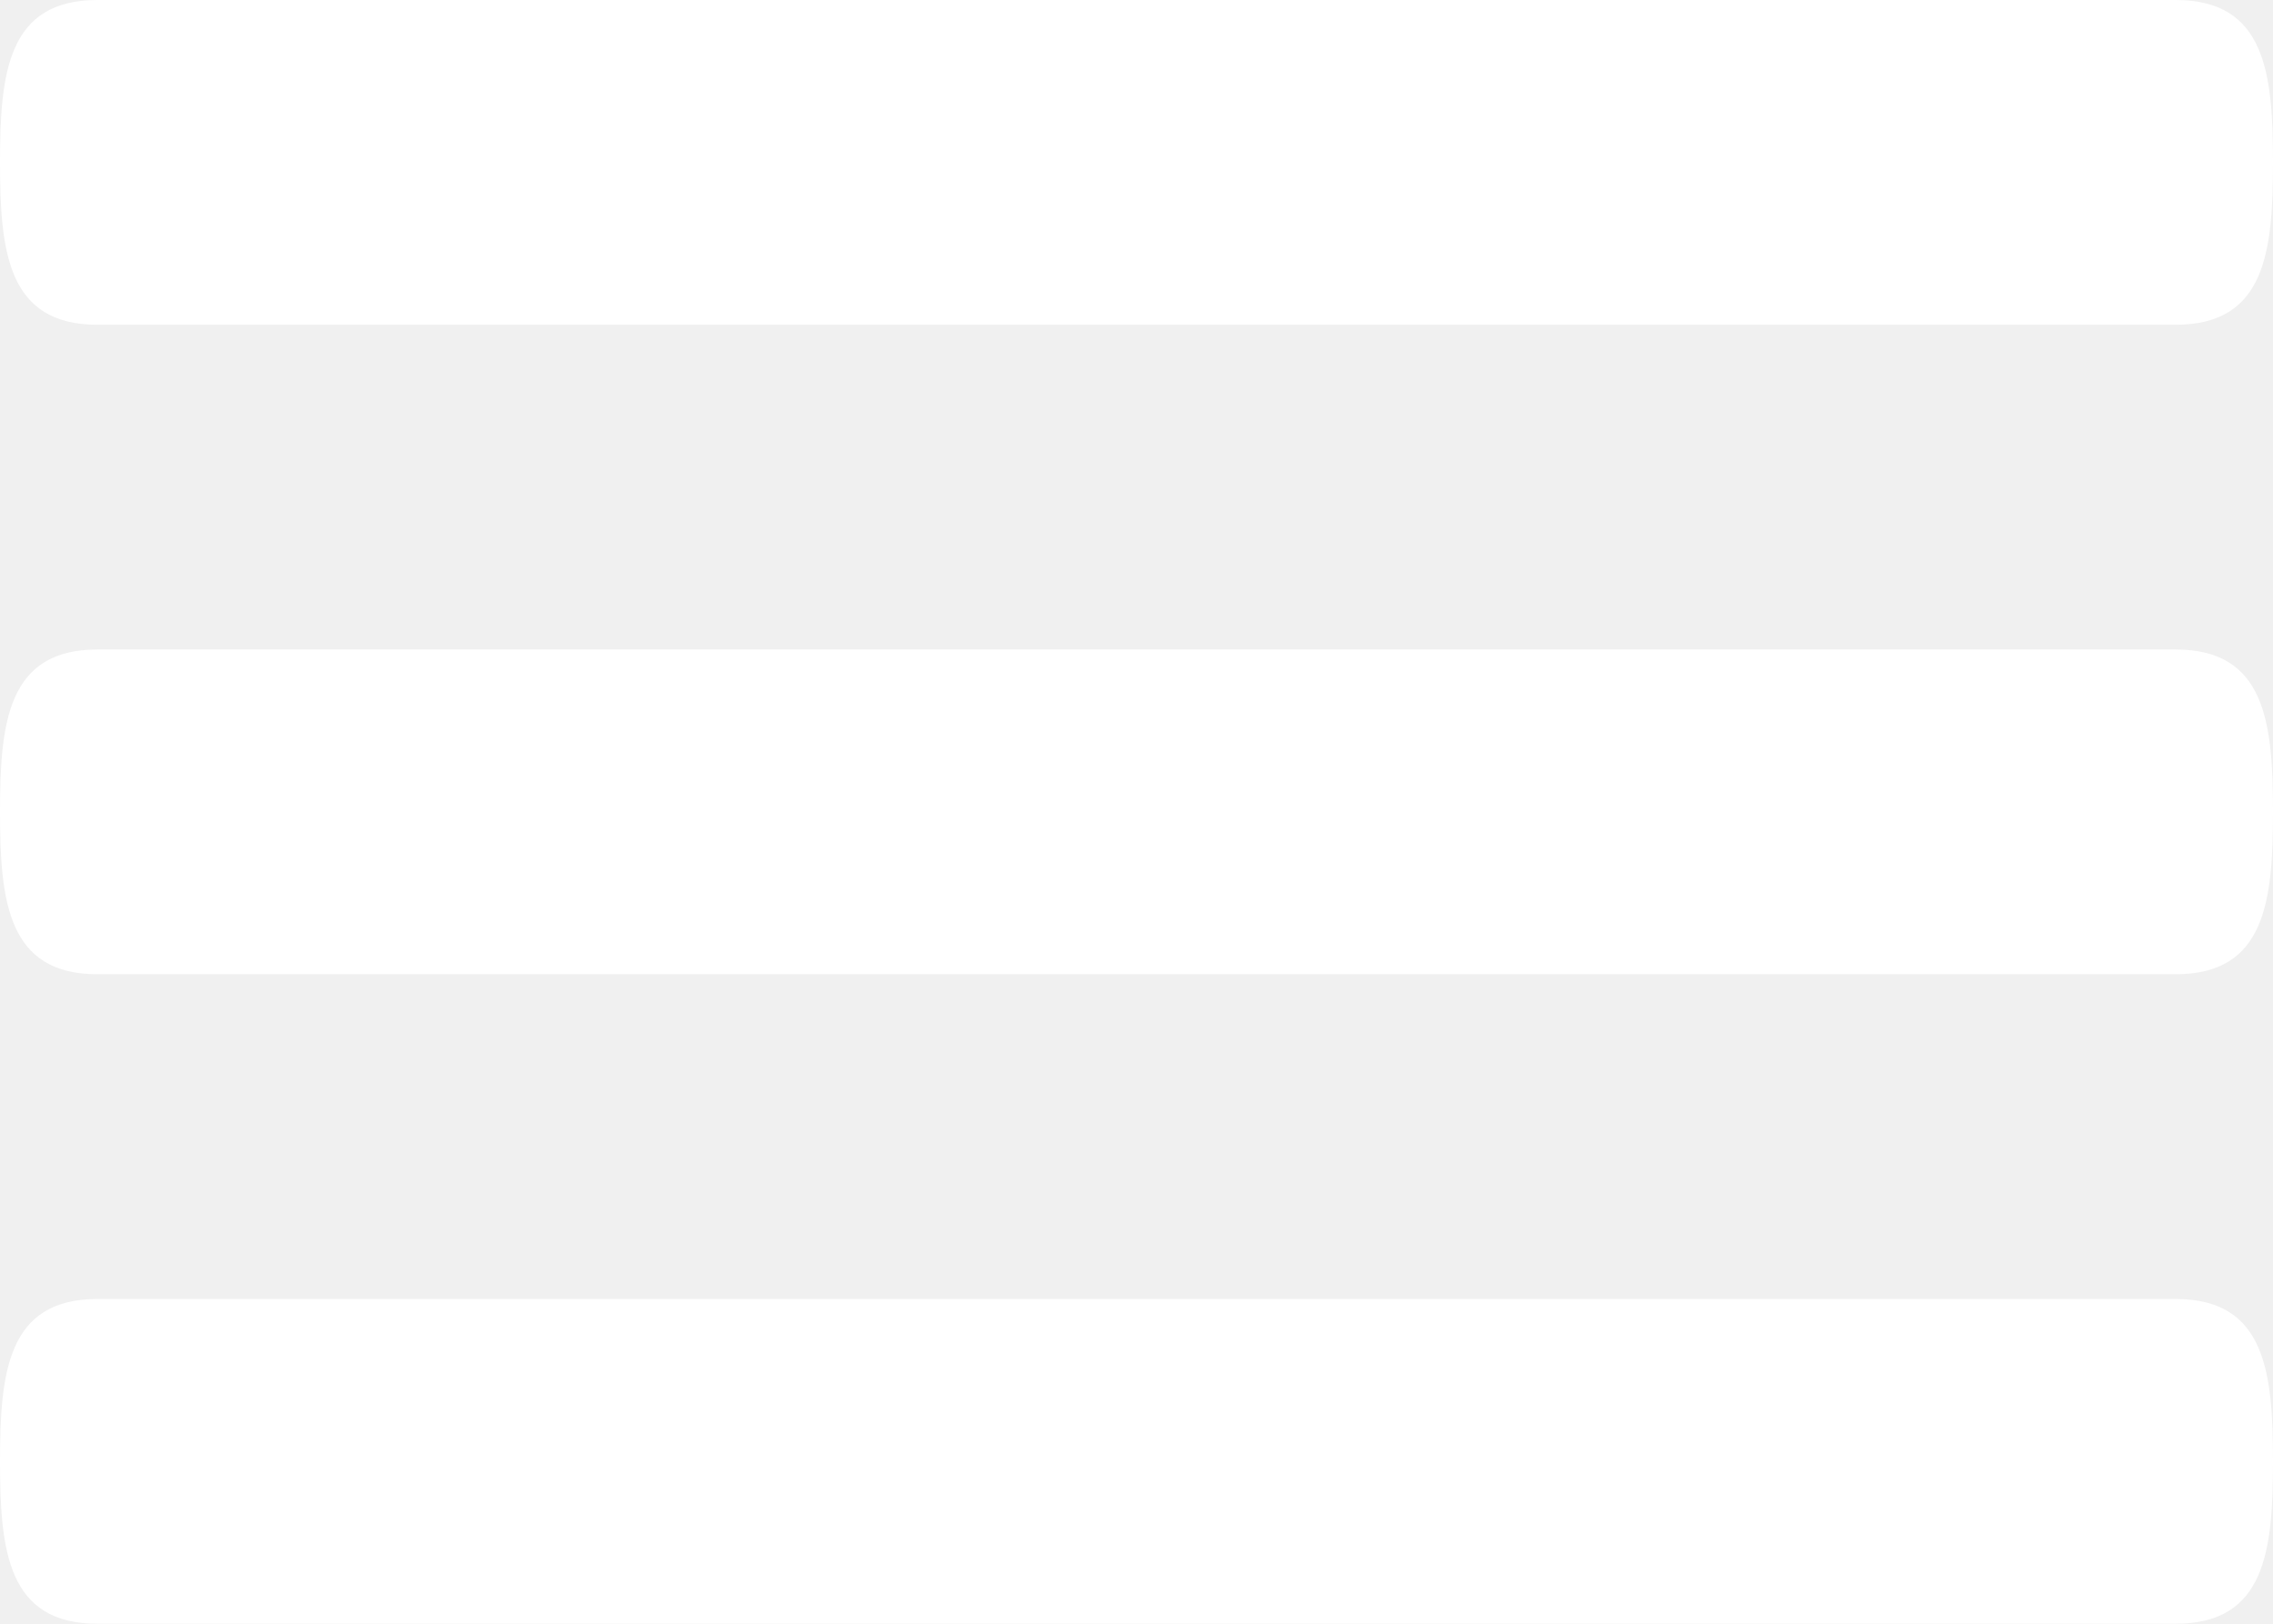
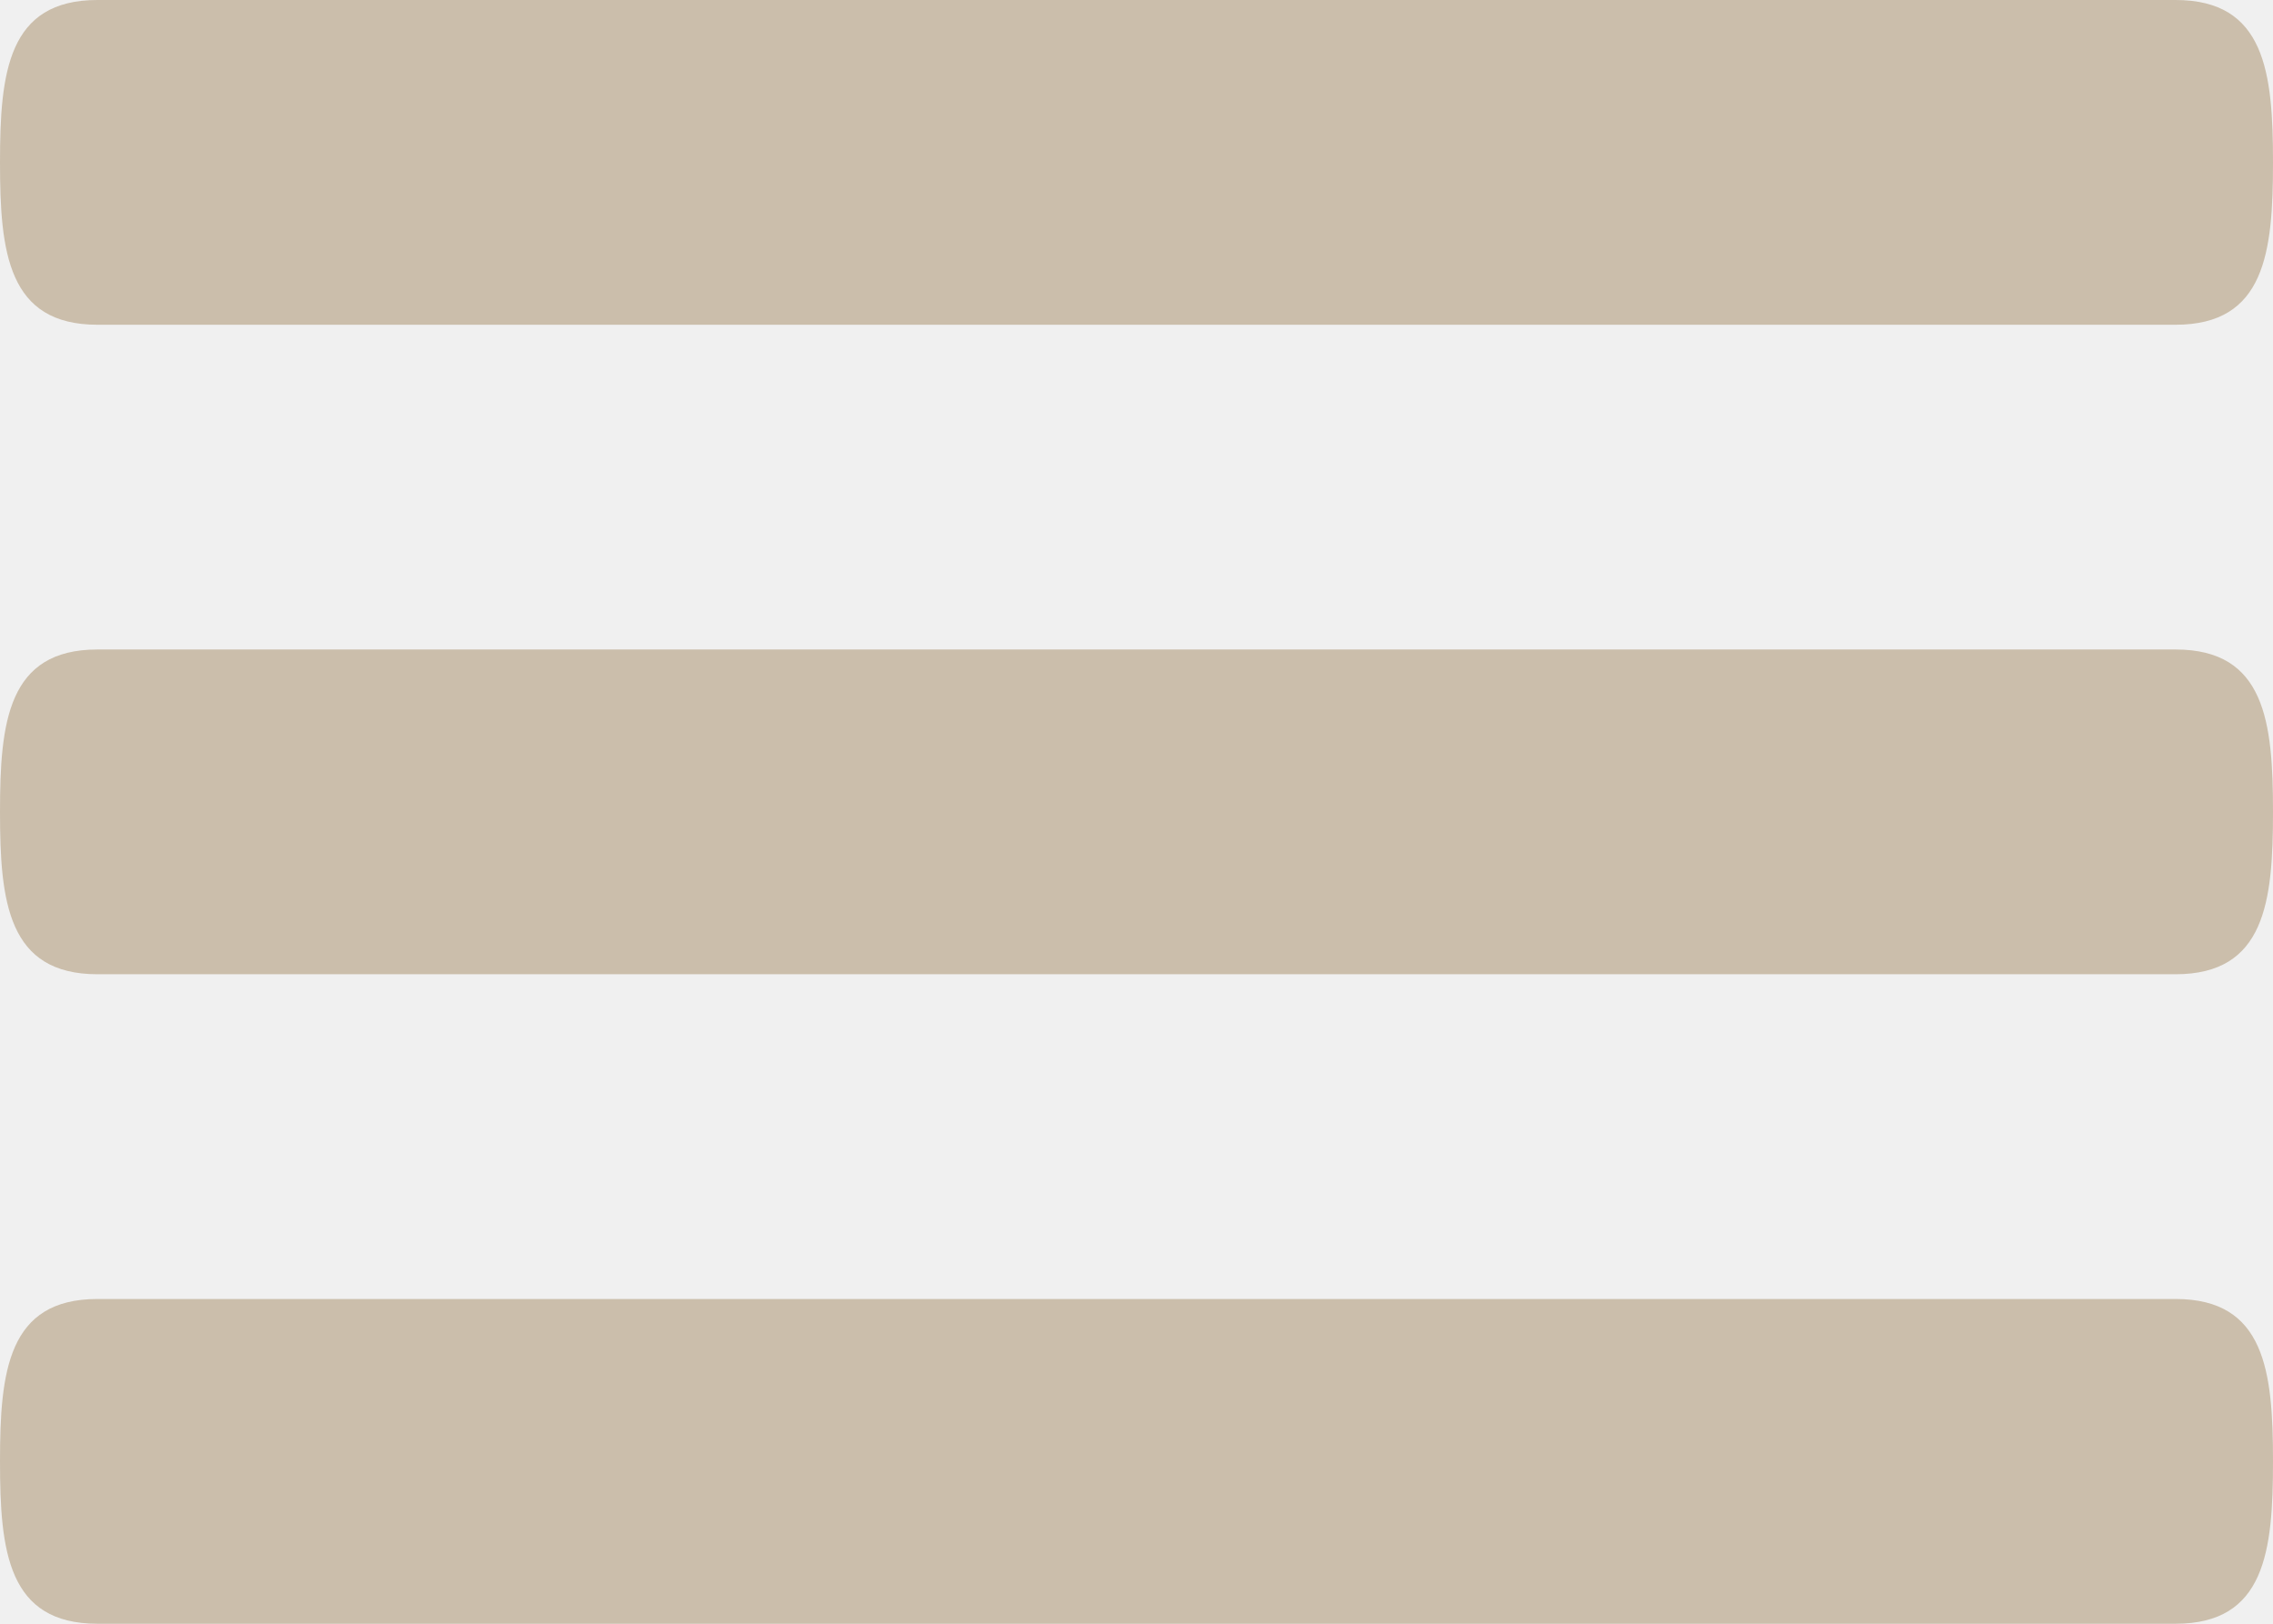
<svg xmlns="http://www.w3.org/2000/svg" width="22.4" height="16" viewBox="0 0 22.4 16">
-   <path id="menu" d="M26.24,14.4H5.76c-.883,0-.96.715-.96,1.6s.077,1.6.96,1.6H26.24c.883,0,.96-.715.96-1.6S27.123,14.4,26.24,14.4Zm0,6.4H5.76c-.883,0-.96.715-.96,1.6s.077,1.6.96,1.6H26.24c.883,0,.96-.715.96-1.6S27.123,20.8,26.24,20.8ZM5.76,11.2H26.24c.883,0,.96-.715.96-1.6S27.123,8,26.24,8H5.76c-.883,0-.96.715-.96,1.6S4.877,11.2,5.76,11.2Z" transform="translate(-4.8 -8)" fill="#FFFFFF" />
+   <path id="menu" d="M26.24,14.4H5.76c-.883,0-.96.715-.96,1.6s.077,1.6.96,1.6H26.24c.883,0,.96-.715.96-1.6S27.123,14.4,26.24,14.4Zm0,6.4H5.76c-.883,0-.96.715-.96,1.6s.077,1.6.96,1.6H26.24c.883,0,.96-.715.96-1.6S27.123,20.8,26.24,20.8ZM5.76,11.2H26.24c.883,0,.96-.715.96-1.6S27.123,8,26.24,8H5.76c-.883,0-.96.715-.96,1.6S4.877,11.2,5.76,11.2Z" transform="translate(-4.8 -8)" fill="#CBBEAB" />
</svg>
